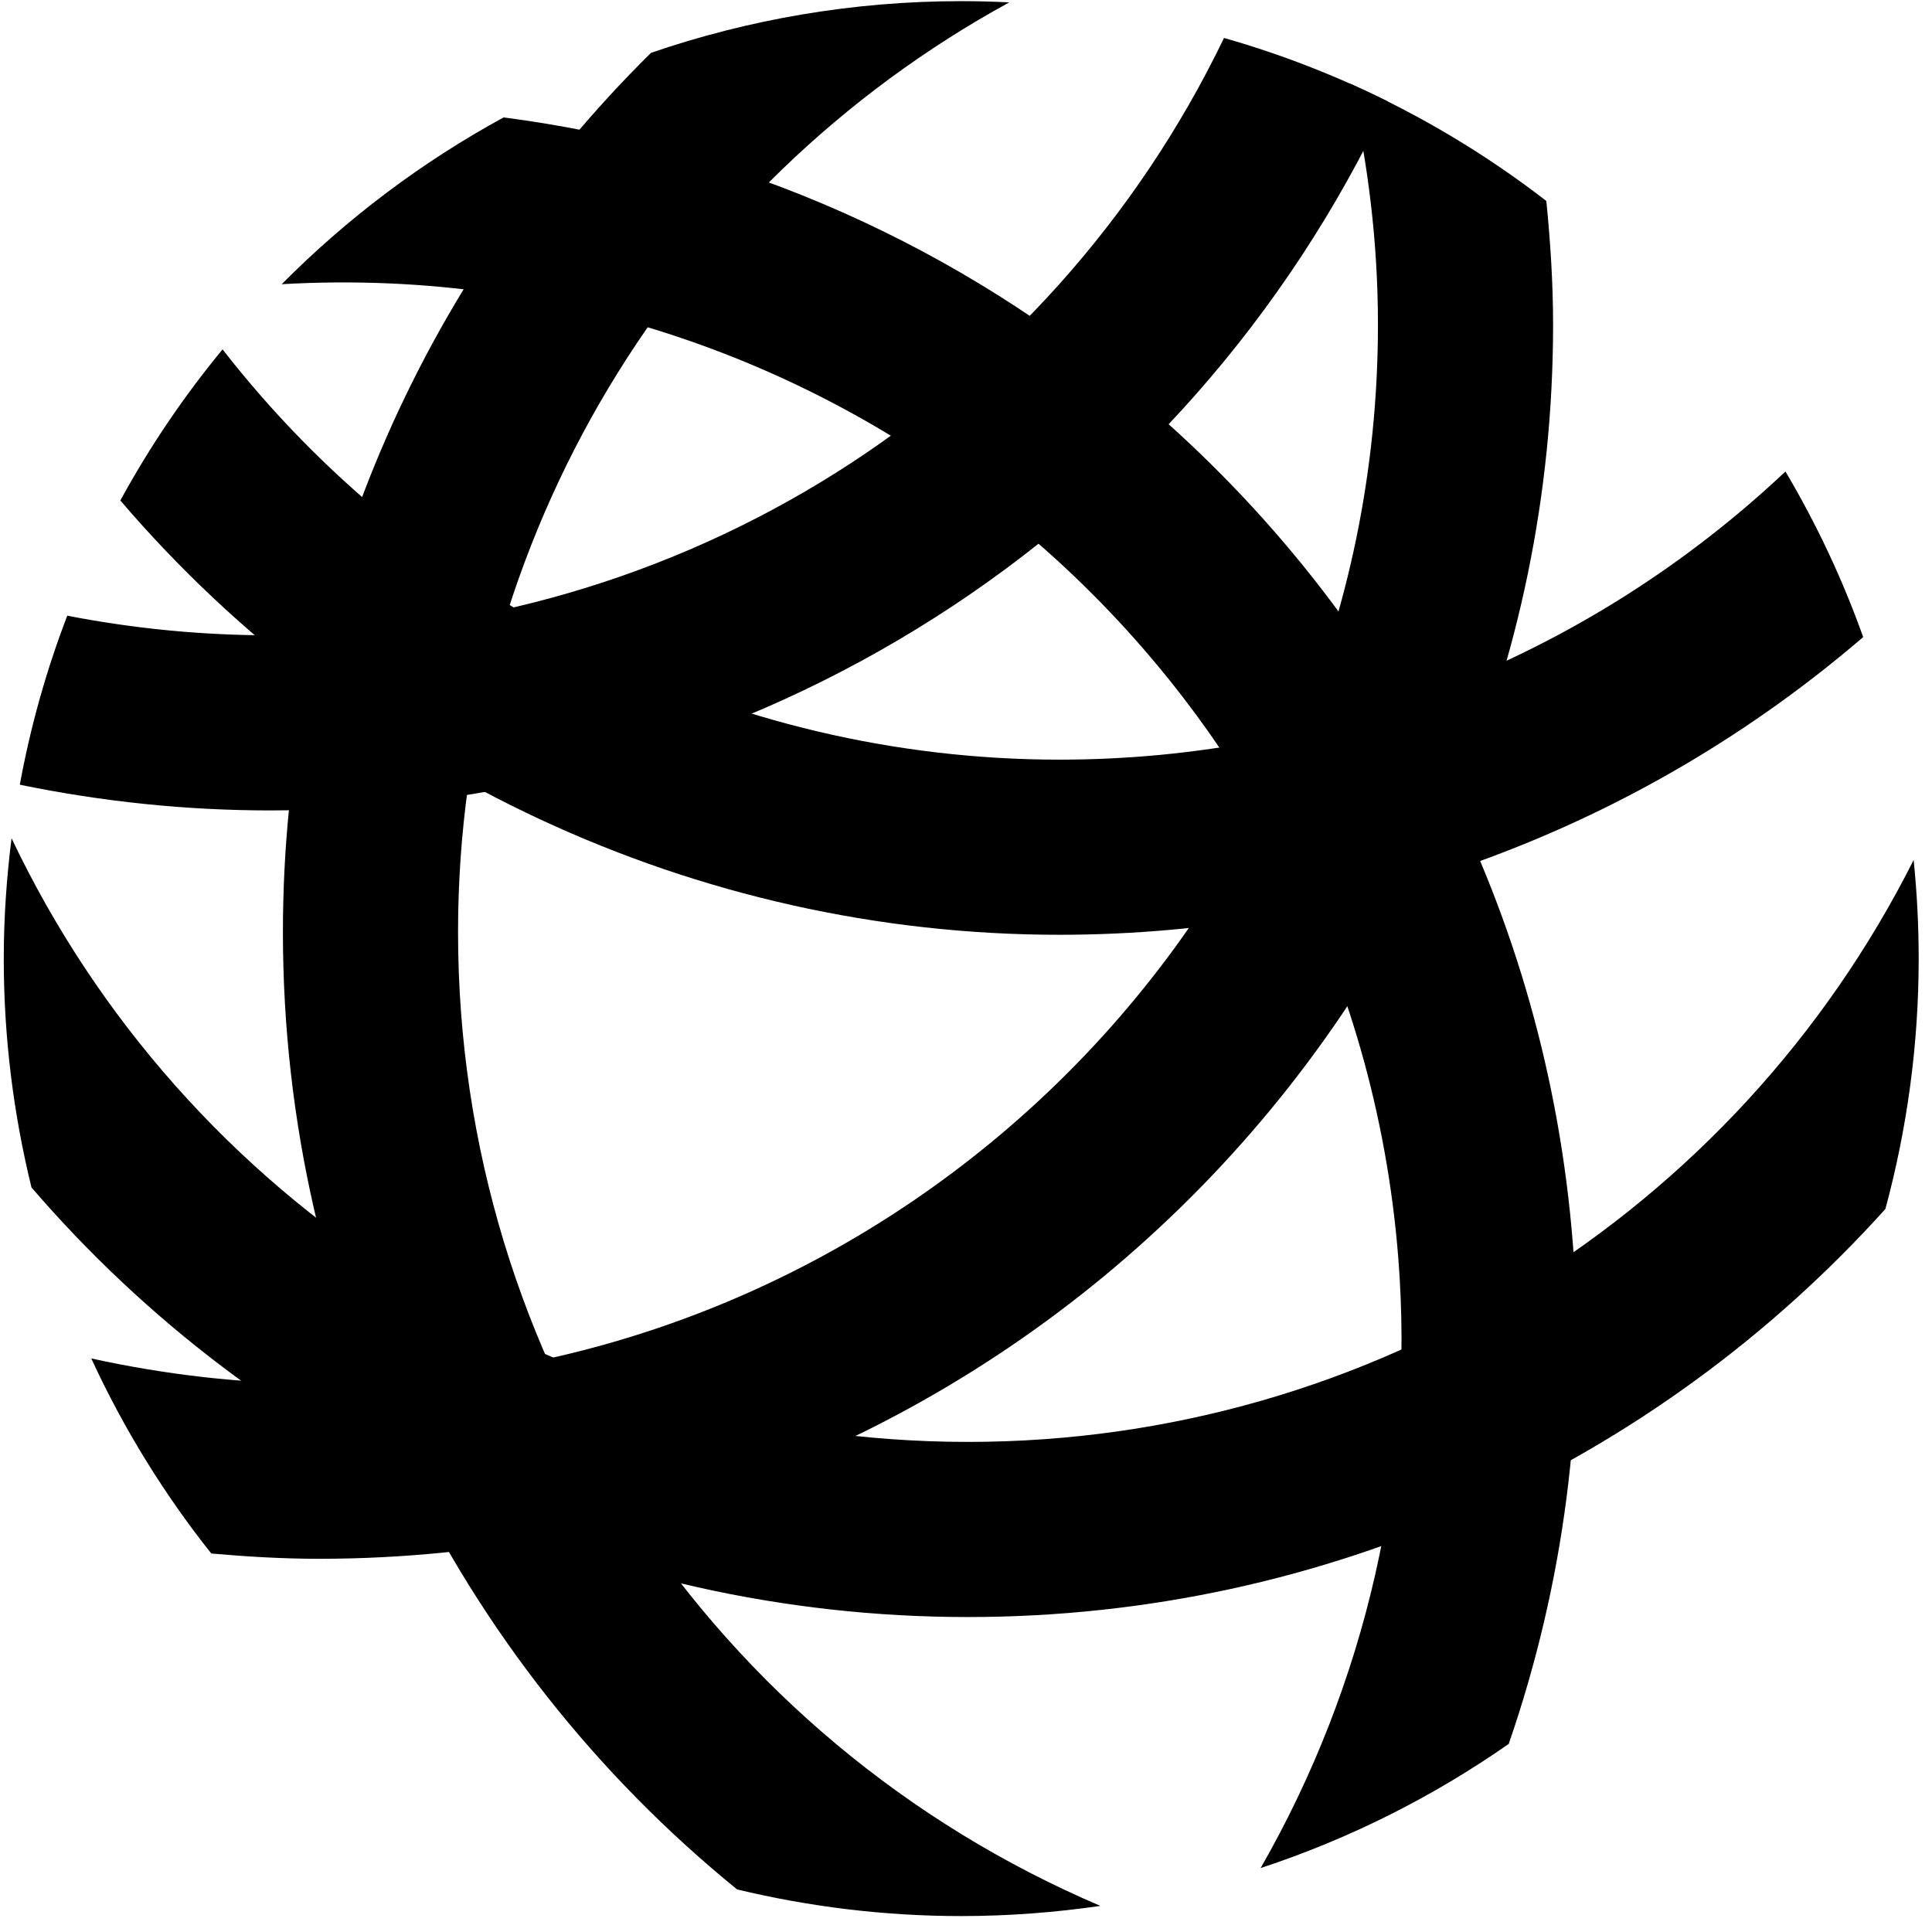
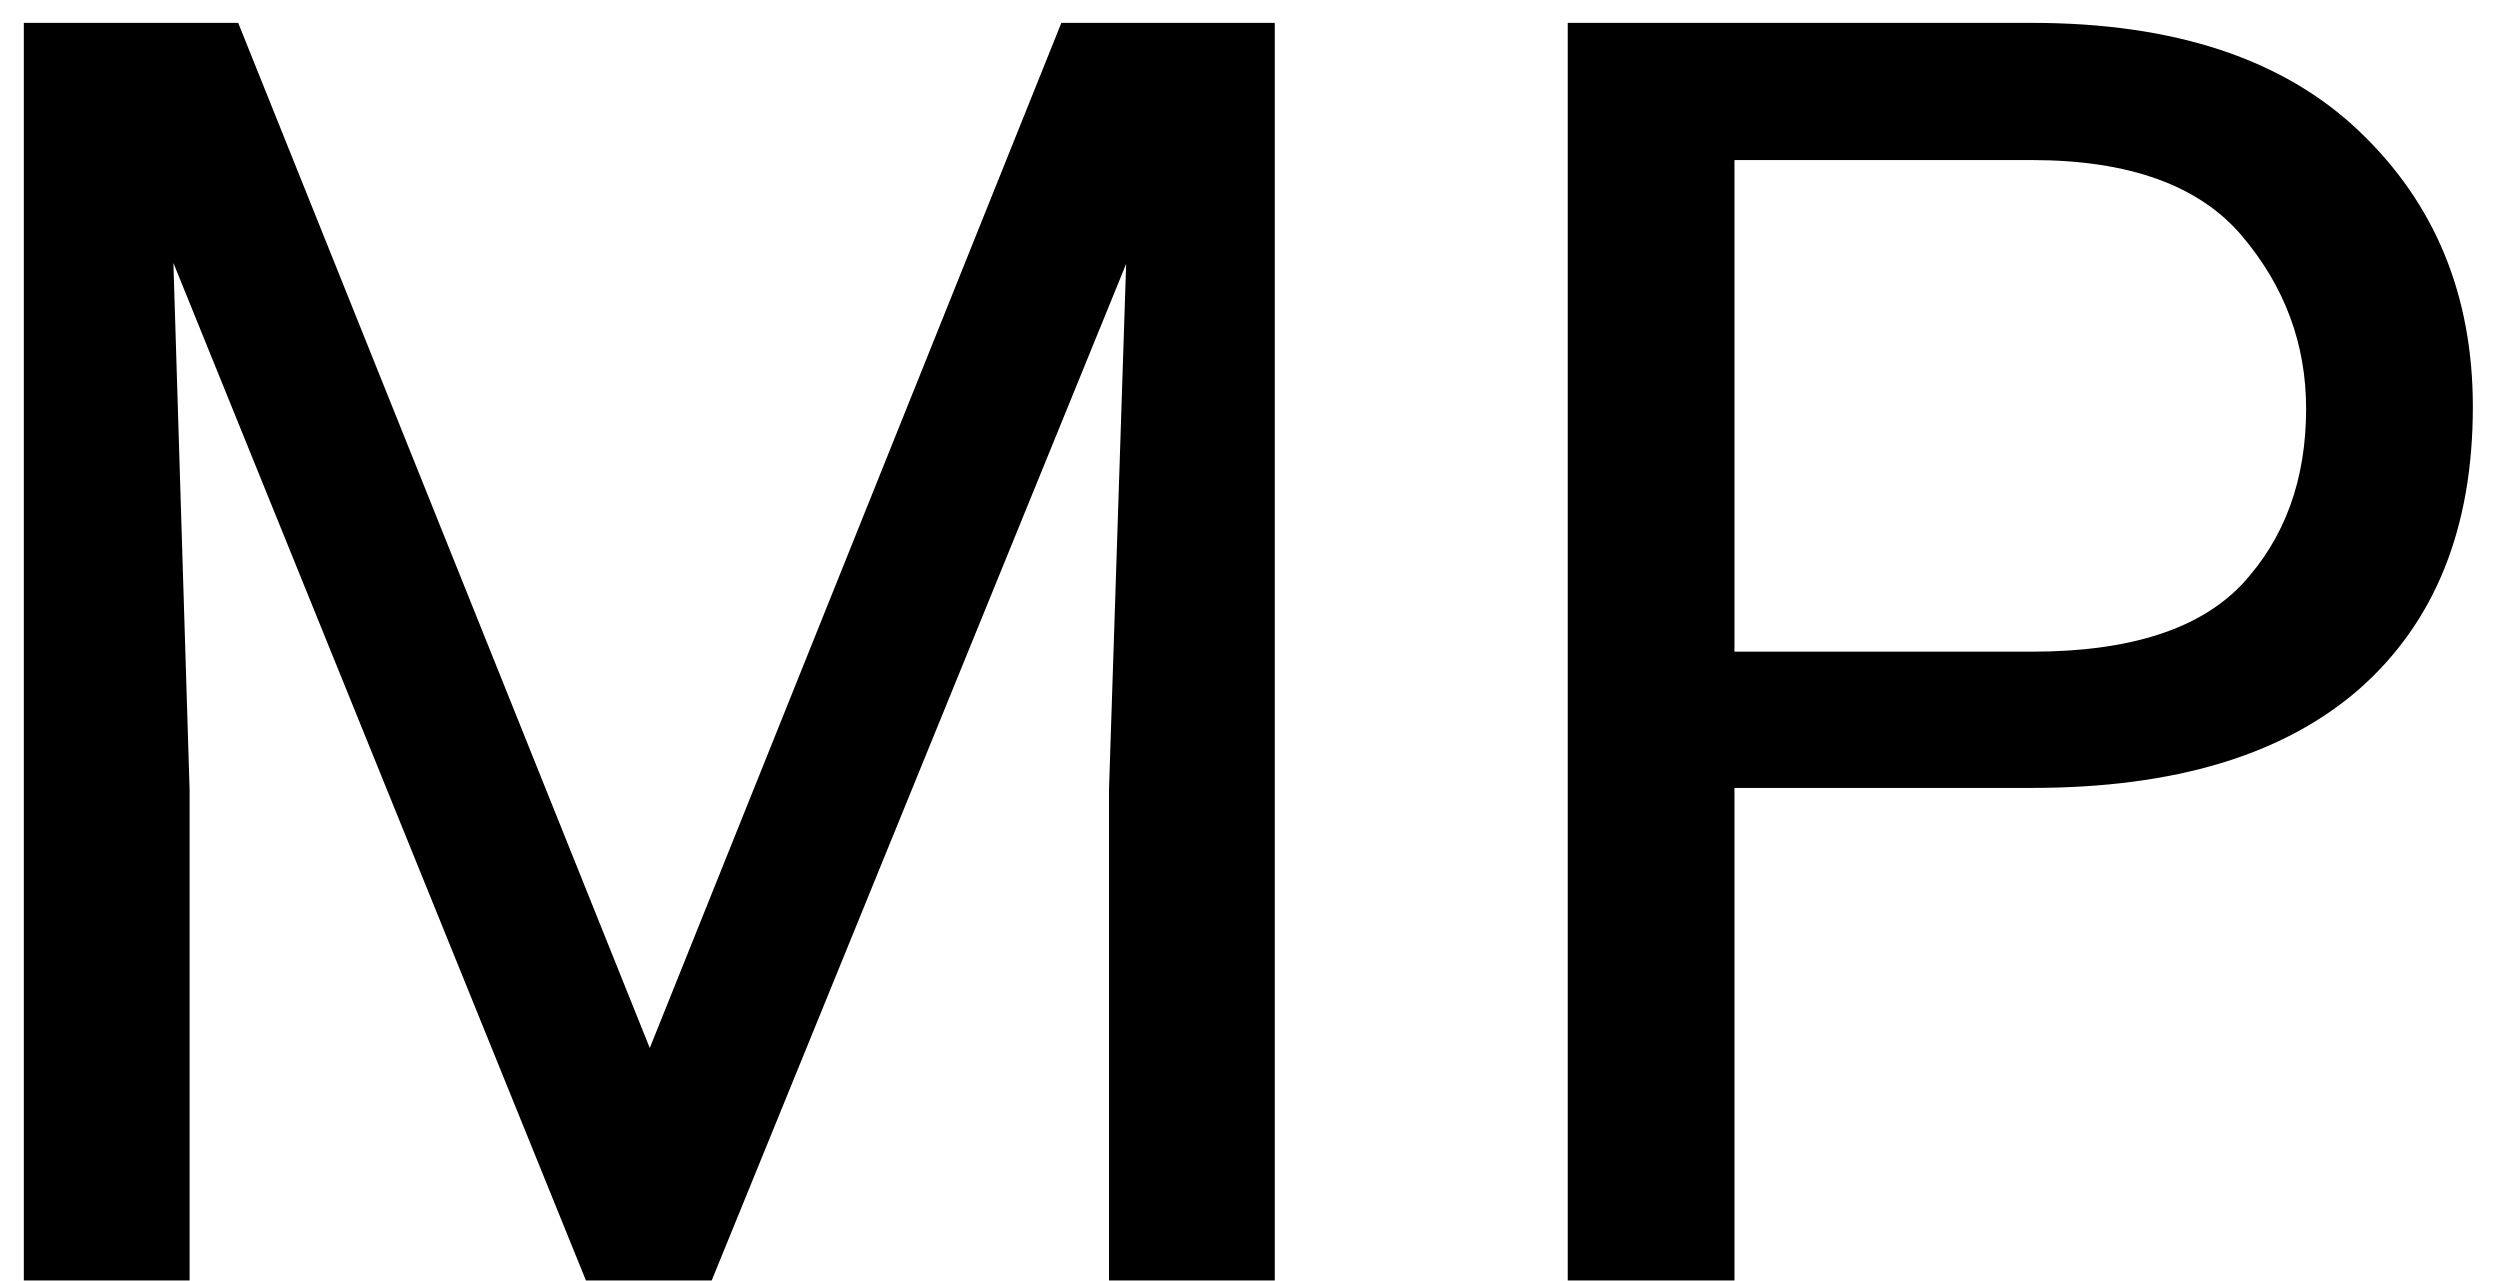
- <svg xmlns="http://www.w3.org/2000/svg" width="94" height="94" viewBox="0 0 94 94">
-   <g fill="#000000" fill-rule="evenodd">
-     <path d="M55.632,19.565 C46.67,11.923 35.914,7.191 24.502,5.713 C20.513,7.888 16.88,10.629 13.705,13.828 C41.571,12.216 65.811,33.224 68.03,61.173 C68.859,71.603 66.456,81.956 61.335,90.889 C65.676,89.46 69.733,87.413 73.406,84.848 C76.08,77.107 77.186,68.824 76.525,60.499 C75.256,44.51 67.836,29.972 55.632,19.565" />
-     <path d="M51.546,36.96 C35.556,36.96 20.516,29.453 10.829,16.998 C8.948,19.277 7.281,21.738 5.855,24.35 C17.158,37.578 33.847,45.481 51.546,45.481 C66.025,45.481 79.838,40.287 90.652,30.997 C89.646,28.175 88.374,25.481 86.87,22.94 C77.354,31.908 64.773,36.96 51.546,36.96" />
-     <path d="M67.043,15.796 C67.043,44.207 43.929,67.321 15.518,67.321 C11.784,67.321 8.069,66.89 4.441,66.094 C6.009,69.5 7.974,72.682 10.28,75.585 C12.021,75.738 13.767,75.842 15.518,75.842 C48.628,75.842 75.564,48.905 75.564,15.796 C75.564,13.78 75.435,11.774 75.236,9.779 C72.307,7.513 69.102,5.592 65.678,4.068 C66.568,7.893 67.043,11.828 67.043,15.796" />
-     <path d="M93.107,41.842 C84.455,59.035 66.796,70.155 47.094,70.155 C26.922,70.155 8.964,58.462 0.562,40.785 C0.321,42.704 0.183,44.655 0.183,46.641 C0.183,50.48 0.657,54.206 1.532,57.775 C12.668,70.721 29.131,78.676 47.094,78.676 C64.532,78.676 80.593,71.196 91.732,58.822 C92.782,54.939 93.352,50.857 93.352,46.641 C93.352,45.021 93.268,43.42 93.107,41.842" />
-     <path d="M49.108,0.115 C48.332,0.077 47.552,0.056 46.768,0.056 C41.484,0.056 36.411,0.948 31.676,2.569 C20.514,13.583 13.765,28.84 13.765,45.347 C13.765,63.868 22.147,80.778 35.863,91.929 C39.362,92.768 43.011,93.225 46.768,93.225 C49.068,93.225 51.328,93.051 53.539,92.729 C34.667,84.687 22.286,66.207 22.286,45.347 C22.286,26.187 32.87,8.985 49.108,0.115" />
-     <path d="M13.168,39.431 C36.761,39.431 57.74,25.844 67.525,4.937 C64.991,3.673 62.325,2.637 59.554,1.847 C51.052,19.482 33.211,30.91 13.168,30.91 C9.828,30.91 6.518,30.586 3.273,29.956 C2.261,32.59 1.485,35.339 0.964,38.179 C4.962,39.004 9.047,39.431 13.168,39.431" />
+ <svg xmlns="http://www.w3.org/2000/svg" width="41px" height="21px" viewBox="0 0 41 21" version="1.1">
+   <g id="Page-1" stroke="none" stroke-width="1" fill="none" fill-rule="evenodd" font-family="Roboto-Medium, Roboto" font-size="29" font-weight="400">
+     <text id="MP-Copy" fill="#000000" fill-rule="nonzero">
+       <tspan x="-2" y="21">MP</tspan>
+     </text>
  </g>
</svg>
